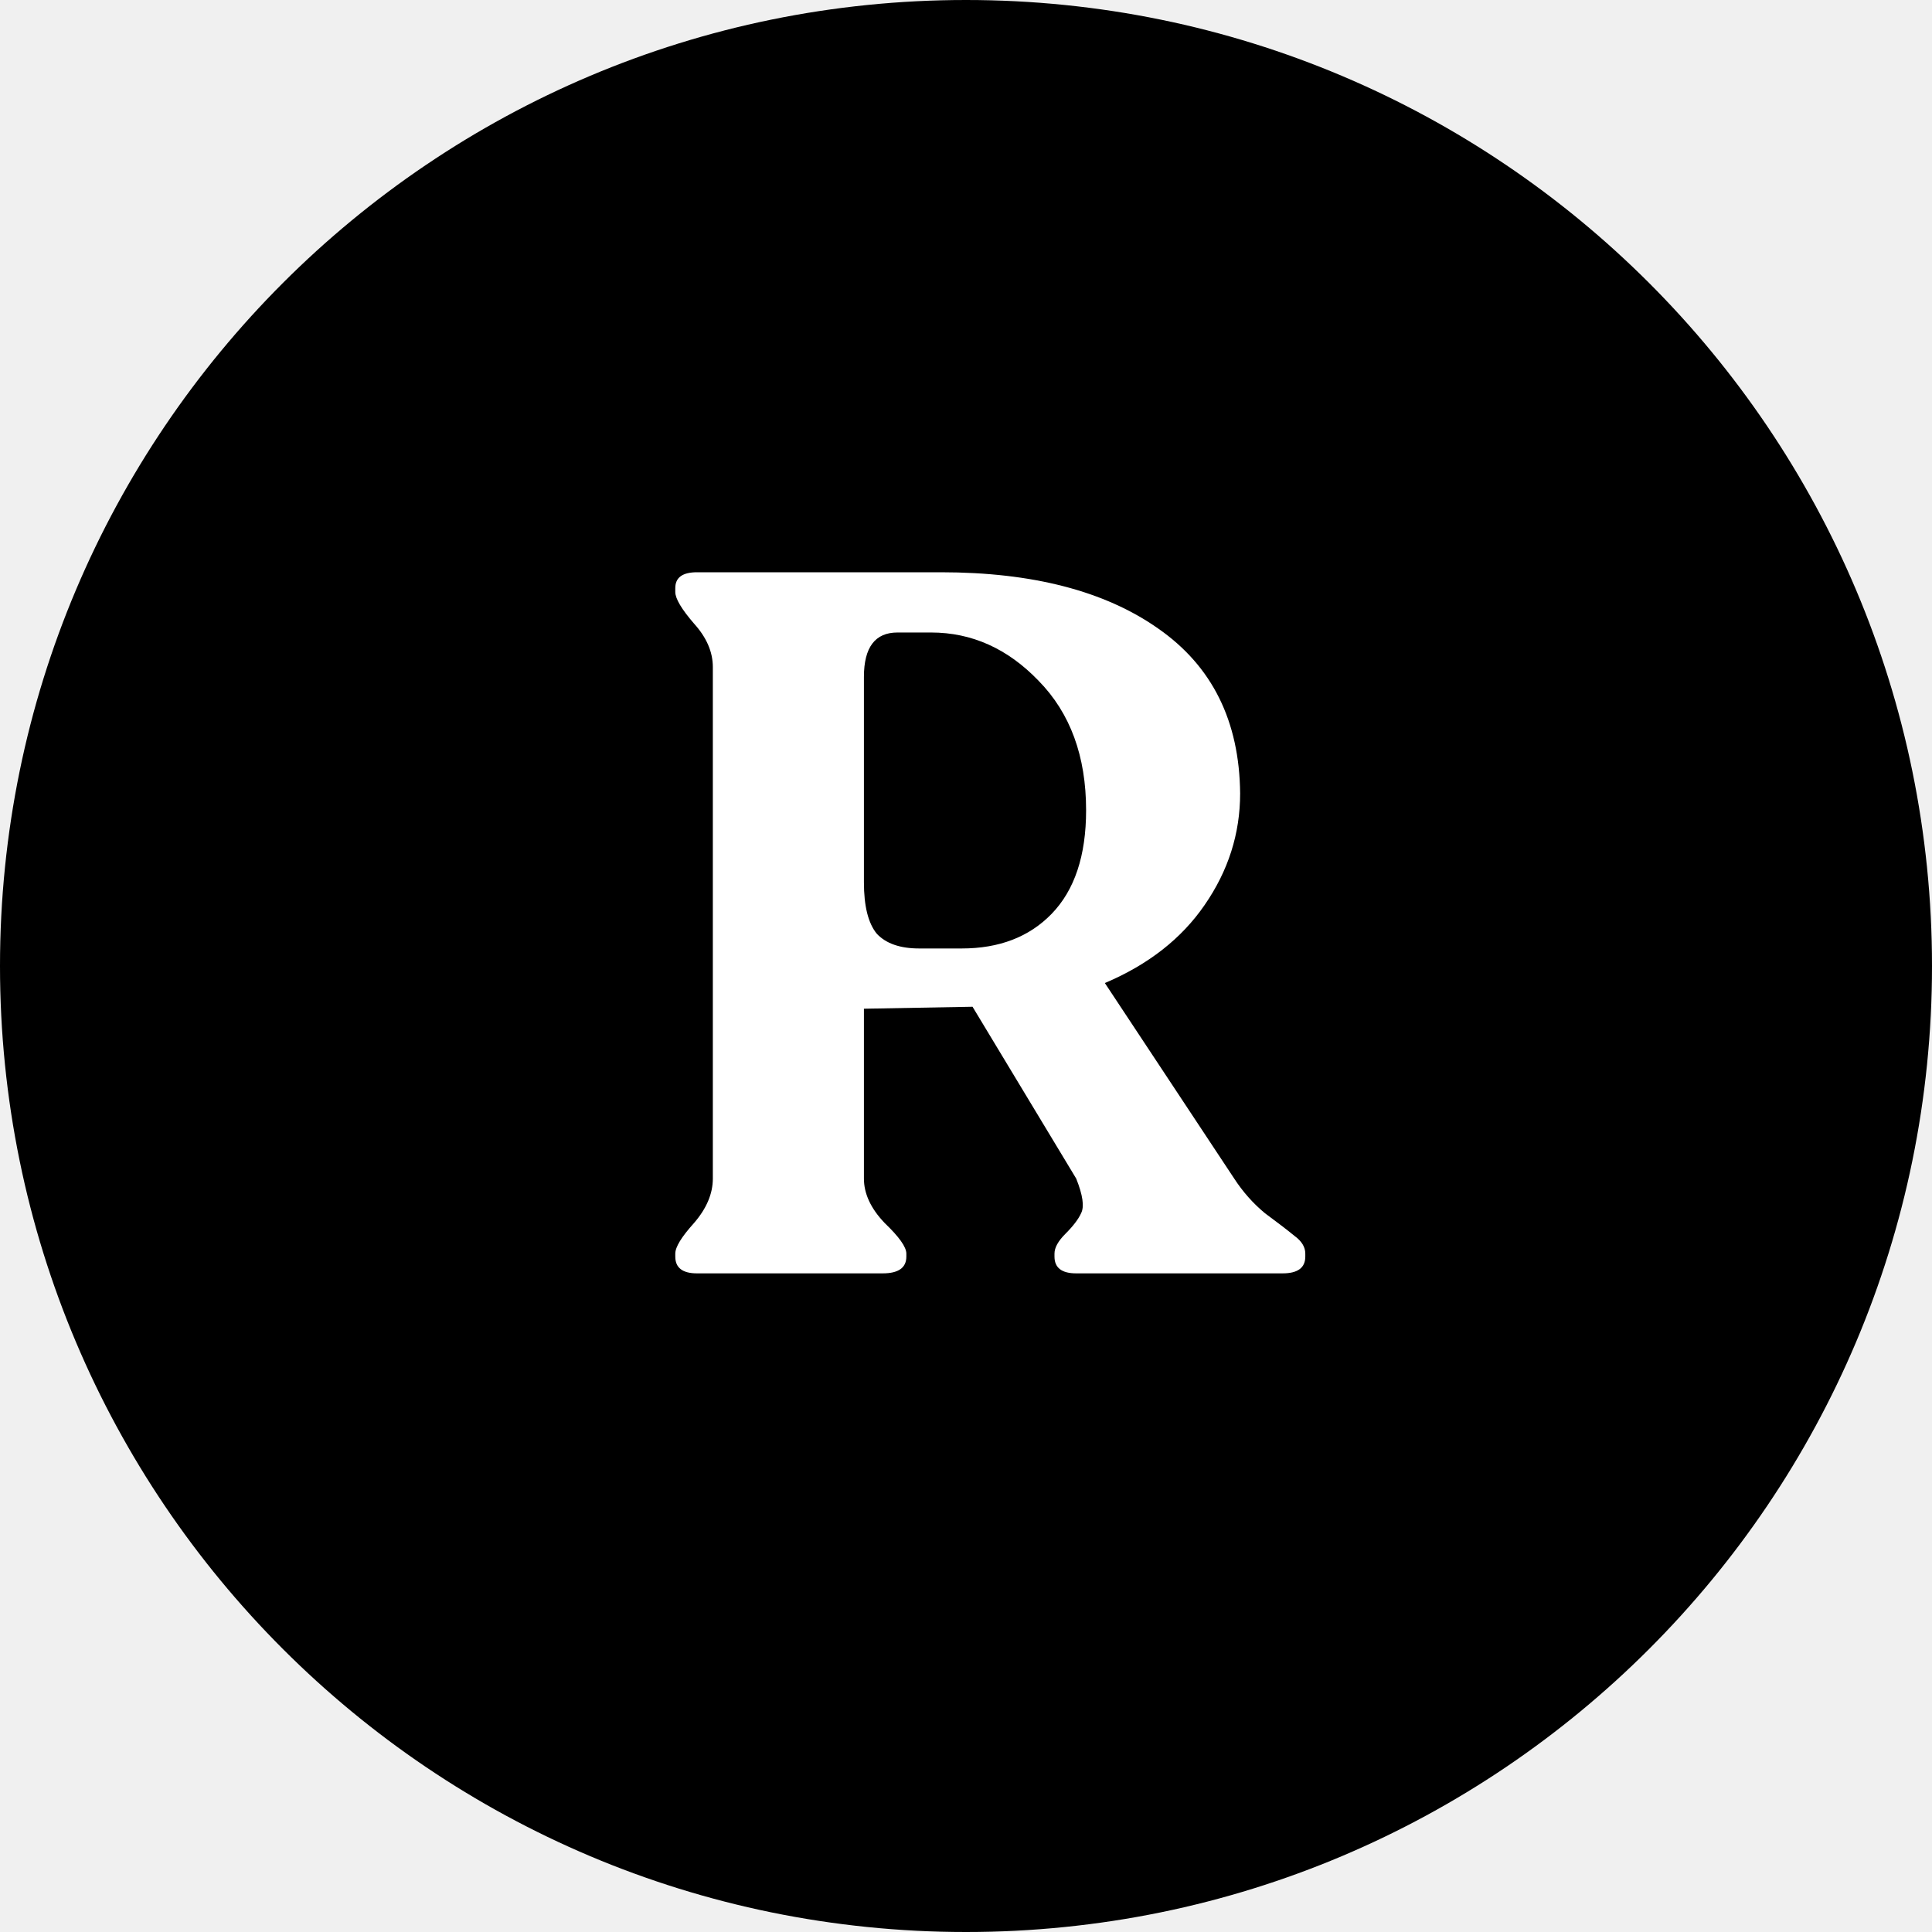
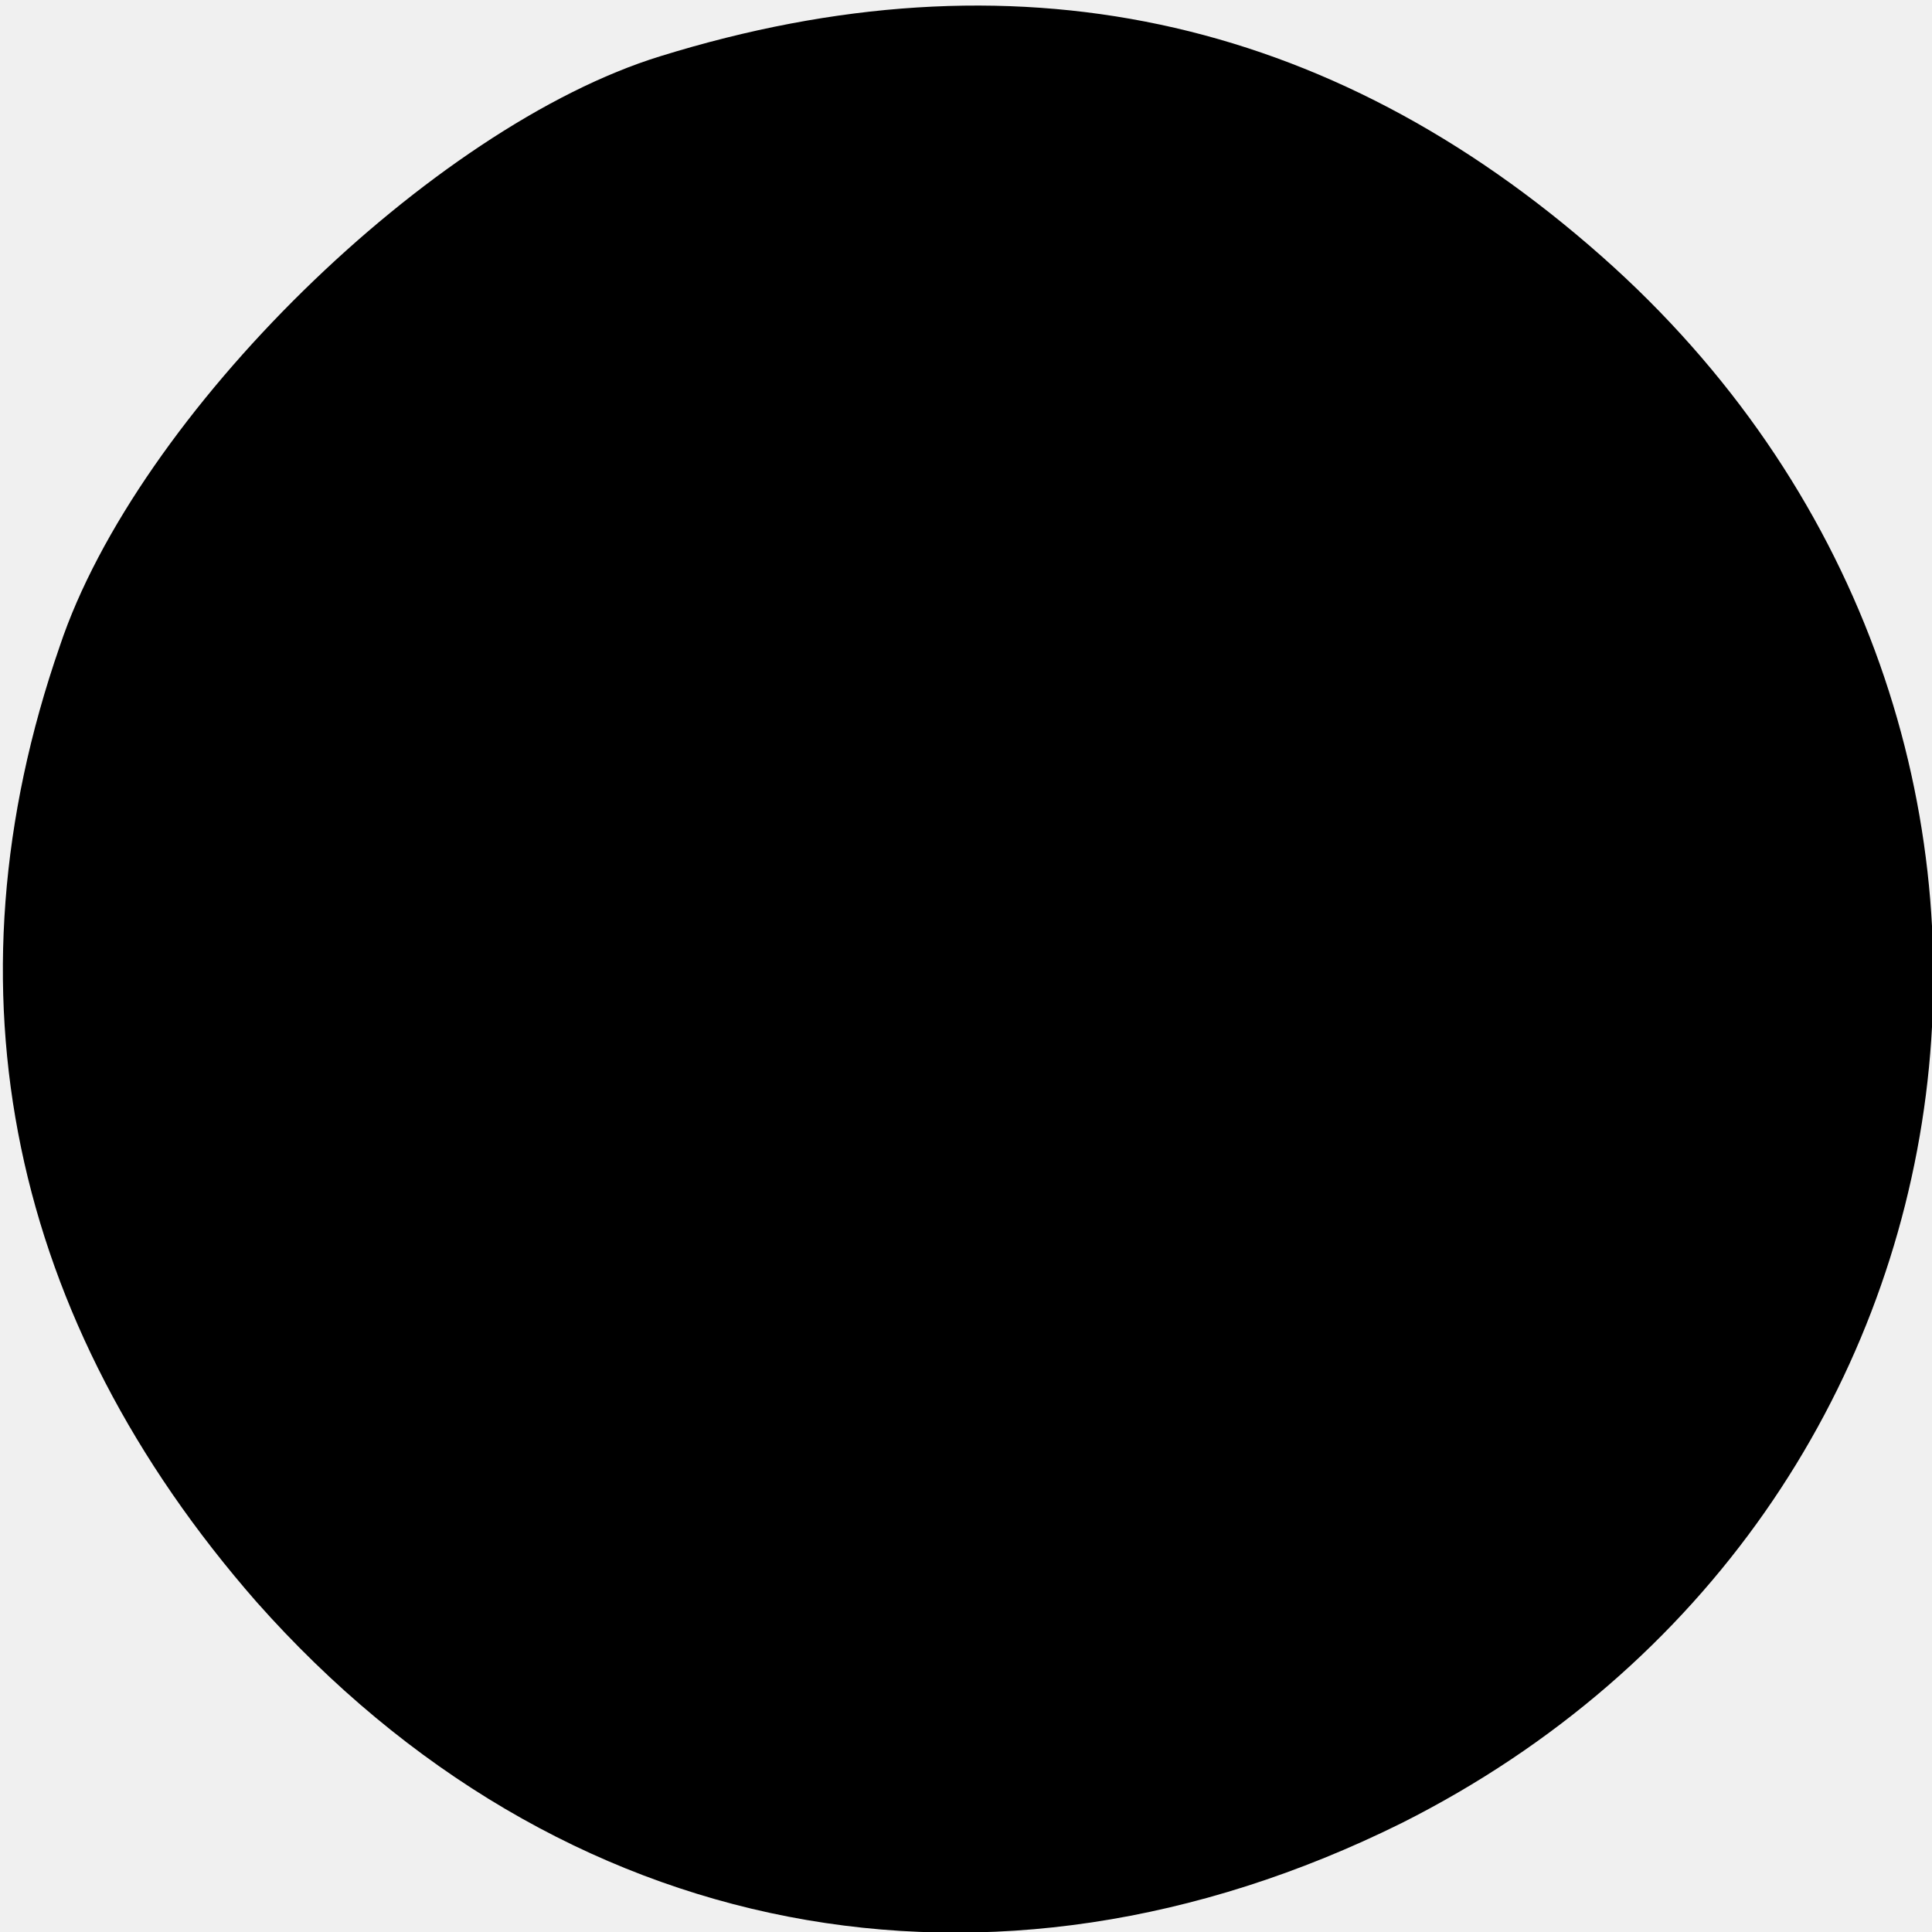
- <svg xmlns="http://www.w3.org/2000/svg" width="55" height="55" viewBox="0 0 55 55" fill="none">
-   <rect width="55" height="55" rx="27.5" fill="black" />
-   <path d="M35.135 33.551C35.379 33.926 35.669 34.254 36.007 34.535C36.363 34.798 36.644 35.013 36.85 35.182C37.056 35.332 37.159 35.5 37.159 35.688V35.772C37.159 36.091 36.944 36.25 36.513 36.25H30.637C30.225 36.25 30.019 36.091 30.019 35.772V35.688C30.019 35.519 30.122 35.332 30.328 35.126C30.553 34.901 30.703 34.704 30.778 34.535C30.872 34.348 30.825 34.02 30.637 33.551L27.686 28.66L24.594 28.716V33.551C24.594 33.982 24.79 34.404 25.184 34.816C25.596 35.21 25.802 35.5 25.802 35.688V35.772C25.802 36.091 25.577 36.25 25.128 36.25H19.843C19.43 36.25 19.224 36.091 19.224 35.772V35.688C19.224 35.5 19.402 35.21 19.758 34.816C20.114 34.404 20.293 33.982 20.293 33.551V18.99C20.293 18.559 20.114 18.146 19.758 17.753C19.402 17.341 19.224 17.041 19.224 16.853V16.741C19.224 16.441 19.43 16.291 19.843 16.291H26.786C29.391 16.291 31.453 16.825 32.971 17.893C34.507 18.962 35.285 20.526 35.304 22.588C35.304 23.731 34.967 24.79 34.292 25.765C33.636 26.72 32.69 27.461 31.453 27.985L35.135 33.551ZM26.168 27.001H27.377C28.445 27.001 29.297 26.674 29.935 26.018C30.591 25.343 30.919 24.359 30.919 23.066C30.919 21.529 30.469 20.302 29.569 19.383C28.688 18.465 27.667 18.006 26.505 18.006H25.549C24.912 18.006 24.594 18.428 24.594 19.271V25.118C24.594 25.793 24.715 26.28 24.959 26.58C25.221 26.861 25.624 27.001 26.168 27.001Z" fill="white" />
+ <svg xmlns="http://www.w3.org/2000/svg" version="1.0" width="55pt" height="55pt" viewBox="0 0 55 55" preserveAspectRatio="xMidYMid meet">
+   <g transform="translate(0,55) scale(0.1,-0.1)" fill="#000000" stroke="none">
+     <path d="M188 534 c-65 -20 -149 -102 -171 -168 -34 -98 -14 -192 56 -272 86 -97 209 -121 326 -63 175 88 204 316 57 446 -78 69 -168 88 -268 57z" />
+   </g>
</svg>
